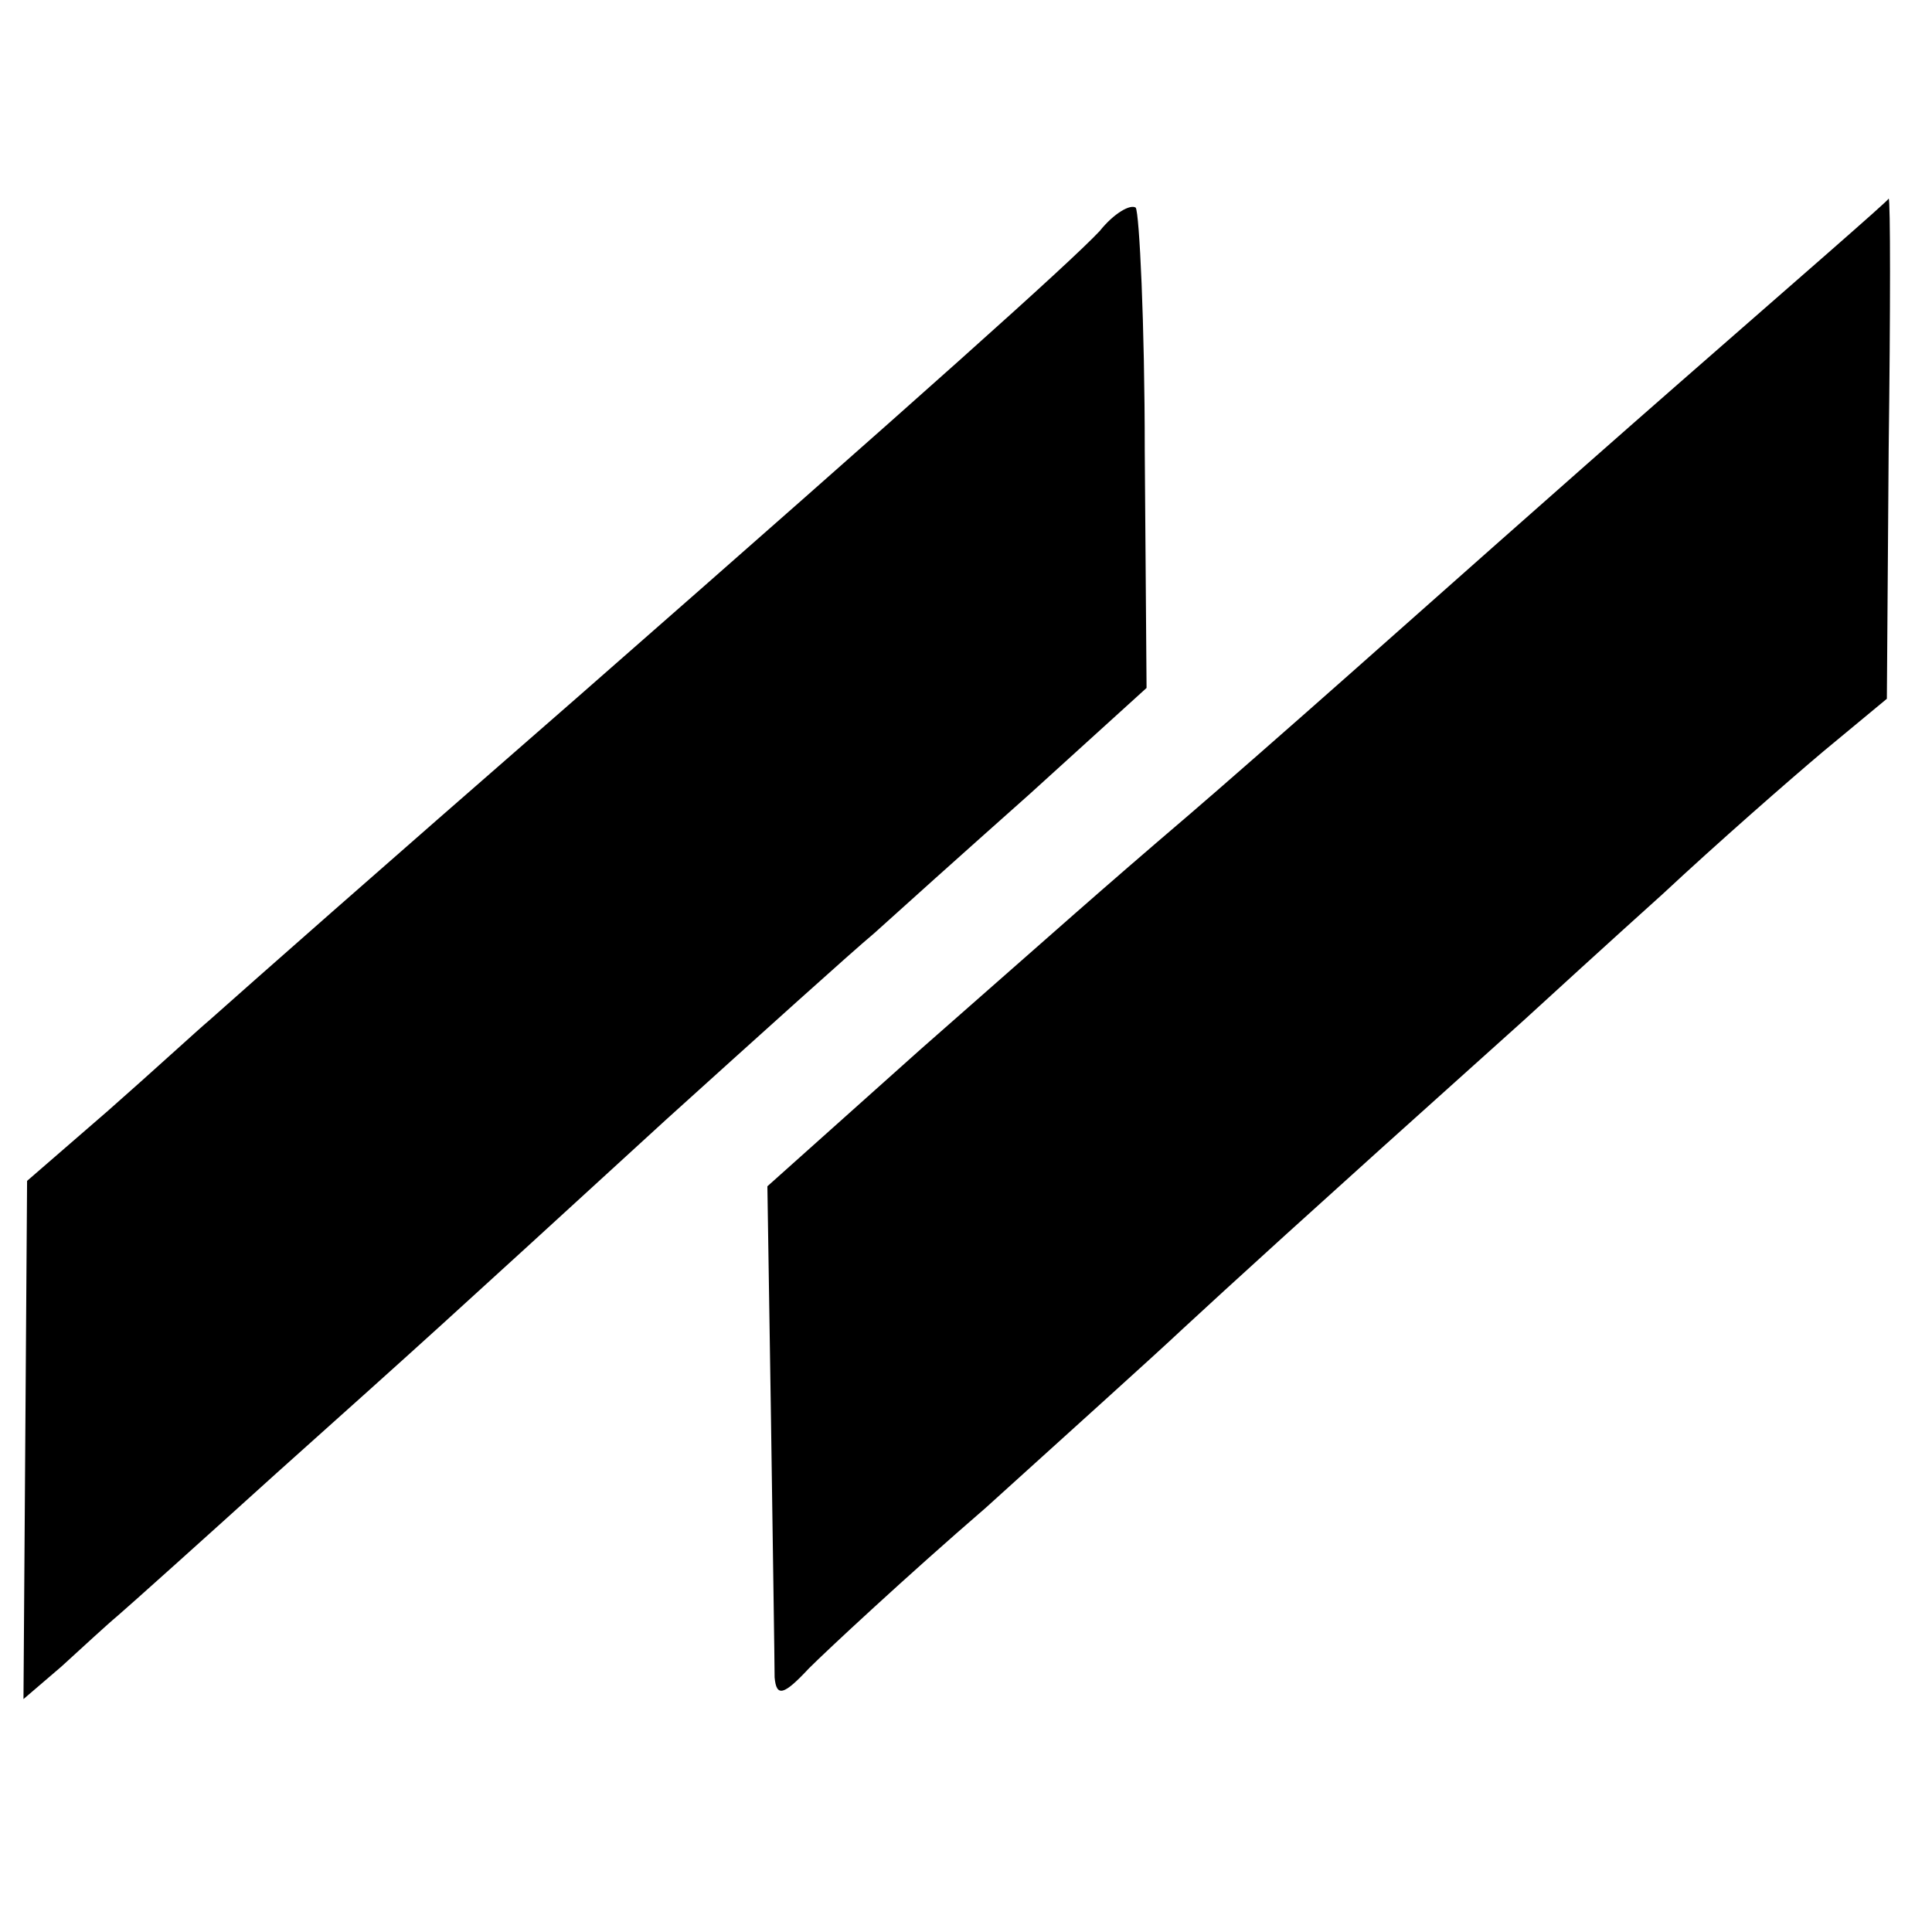
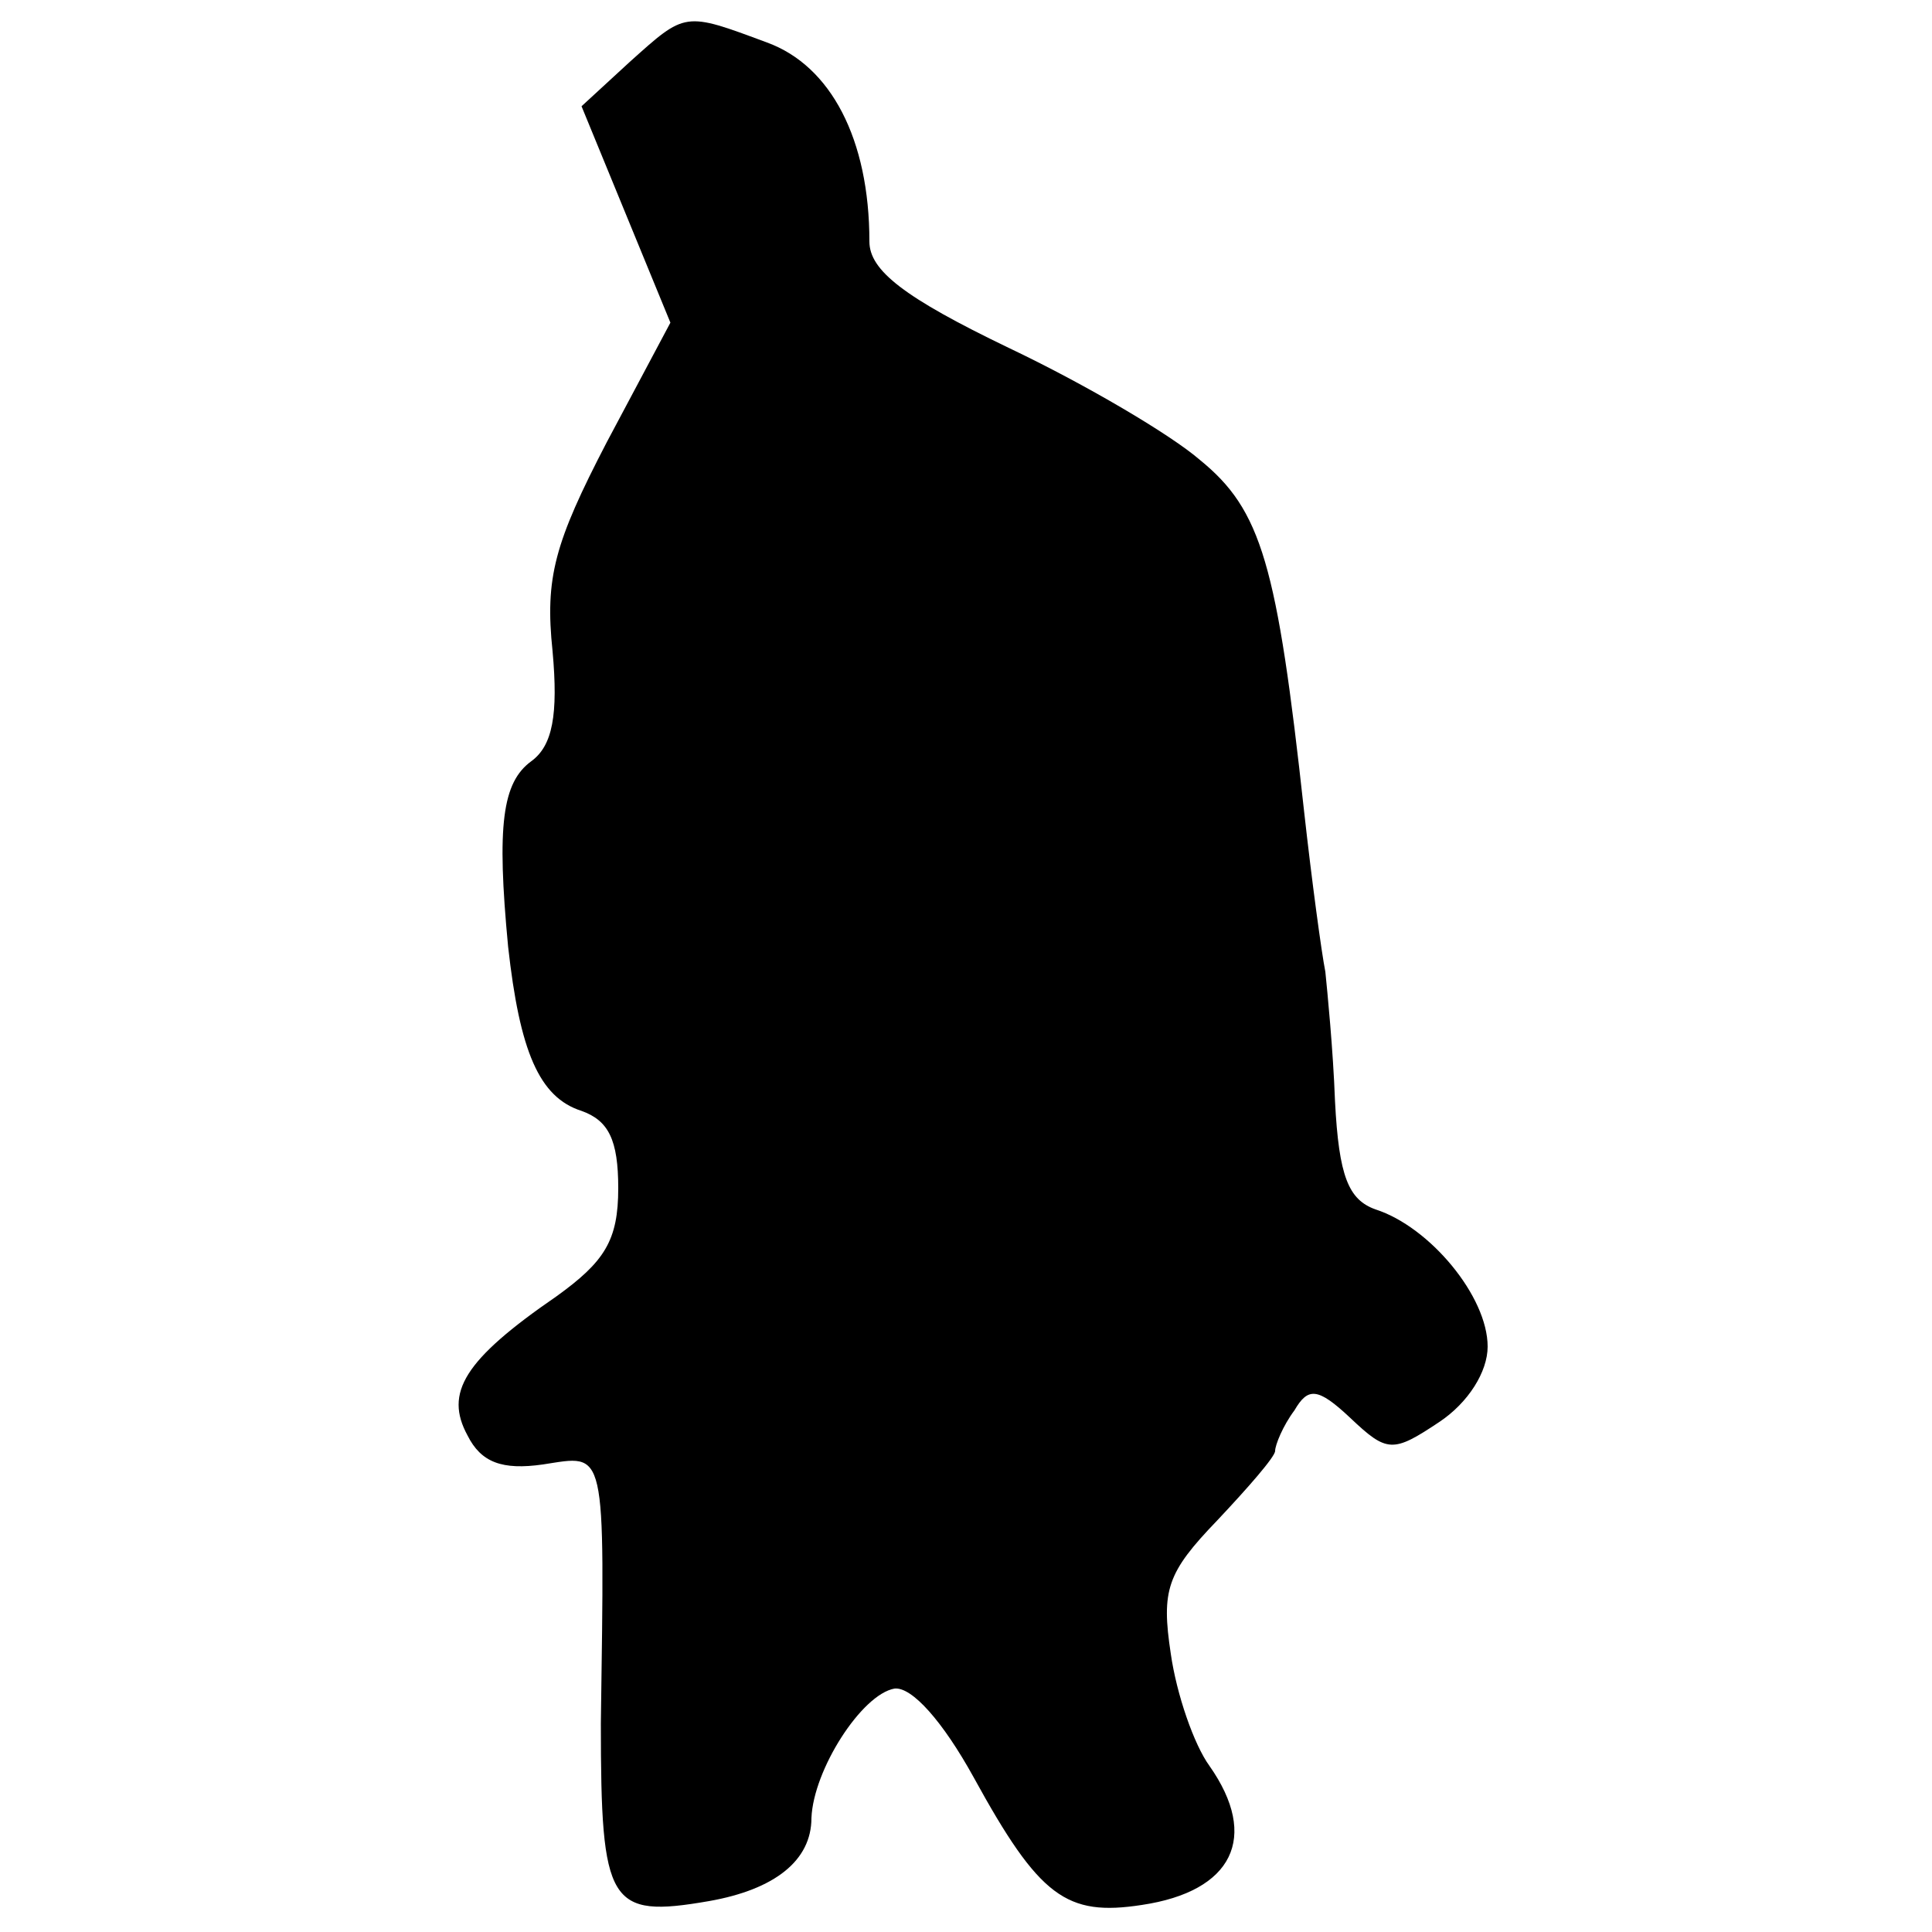
- <svg xmlns="http://www.w3.org/2000/svg" version="1.0" width="107pt" height="107pt" viewBox="0 0 107 107" preserveAspectRatio="xMidYMid meet">
-   <g transform="translate(0,107) scale(0.1,-0.1)" fill="#000000" stroke="none">
-     <path d="M609 942 c-17 -18 -95 -88 -289 -258 -117 -102 -177 -155 -204 -179 -6 -5 -31 -28 -56 -50 l-45 -39 -1 -144 -1 -143 21 18 c11 10 25 23 31 28 7 6 46 41 88 79 86 77 86 77 216 196 52 47 103 93 115 103 11 10 50 45 86 77 l65 59 -1 131 c0 71 -3 132 -5 135 -3 2 -12 -3 -20 -13z" />
-     <path d="M929 857 c-64 -56 -145 -128 -180 -159 -35 -31 -75 -66 -89 -78 -55 -47 -68 -59 -150 -131 l-85 -76 2 -129 c1 -71 2 -135 2 -143 1 -11 5 -10 19 5 10 10 54 51 98 89 43 39 92 83 109 99 26 24 63 58 189 171 12 11 47 43 77 70 30 28 70 63 89 79 l35 29 1 138 c1 77 1 139 0 139 0 -1 -53 -47 -117 -103z" />
+ <svg xmlns="http://www.w3.org/2000/svg" version="1.0" width="100pt" height="100pt" viewBox="0 0 100 100" preserveAspectRatio="xMidYMid meet">
+   <g transform="translate(0,100) scale(0.1,-0.1)" fill="#000000" stroke="none">
+     <path d="M326 968 l-25 -23 23 -56 23 -56 -33 -62 c-27 -52 -32 -70 -28 -108 3 -33 0 -49 -11 -57 -15 -11 -18 -33 -12 -96 6 -54 16 -78 38 -85 14 -5 19 -15 19 -40 0 -27 -7 -38 -32 -56 -48 -33 -58 -50 -46 -72 7 -14 18 -18 39 -15 33 5 32 11 30 -134 0 -94 4 -101 56 -92 34 6 53 21 53 43 1 25 26 64 43 67 9 1 25 -17 41 -46 34 -62 48 -72 87 -66 47 7 61 35 35 72 -8 11 -17 37 -20 58 -5 33 -2 42 24 69 16 17 30 33 30 36 0 3 4 13 10 21 7 12 12 12 29 -4 19 -18 22 -18 46 -2 15 10 25 26 25 39 0 26 -30 62 -58 71 -14 5 -19 17 -21 56 -1 27 -4 57 -5 67 -2 10 -7 47 -11 83 -14 128 -22 156 -54 182 -15 13 -59 39 -99 58 -54 26 -72 40 -72 55 0 53 -20 91 -53 103 -43 16 -42 16 -71 -10z" />
  </g>
</svg>
